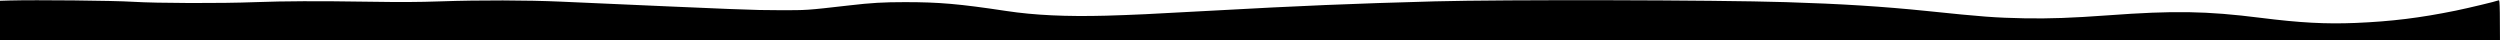
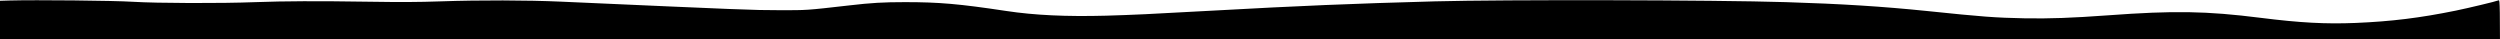
- <svg xmlns="http://www.w3.org/2000/svg" version="1.0" viewBox="0 0 3508 55">
+ <svg xmlns="http://www.w3.org/2000/svg" version="1.0" viewBox="0 0 3508 54">
  <g transform="translate(0,236) scale(0.1,-0.1)" class="organic-svg" stroke="none">
    <path d="M133 2353 l-133 -4 0 -1174 0 -1175 17540 0 17540 0 0 1181 c0 1098 -1 1181 -17 1175 -42 -17 -428 -109 -603 -145 -500 -102 -904 -152 -1408 -173 -418 -17 -776 2 -1332 72 -761 96 -1217 103 -2140 35 -509 -37 -818 -48 -1170 -42 -412 8 -596 22 -1365 102 -634 65 -1209 101 -1985 125 -1015 31 -3941 37 -4925 11 -1168 -32 -1888 -62 -3135 -131 -877 -49 -1107 -59 -1480 -70 -552 -15 -1005 6 -1400 66 -663 100 -943 124 -1422 124 -303 0 -474 -10 -783 -46 -606 -69 -587 -68 -985 -67 -367 0 -502 6 -3060 120 -478 21 -1130 23 -1685 4 -326 -11 -553 -12 -1015 -5 -732 11 -1168 9 -1585 -6 -485 -19 -1379 -16 -1720 5 -270 17 -1370 28 -1732 18z" />
  </g>
</svg>
